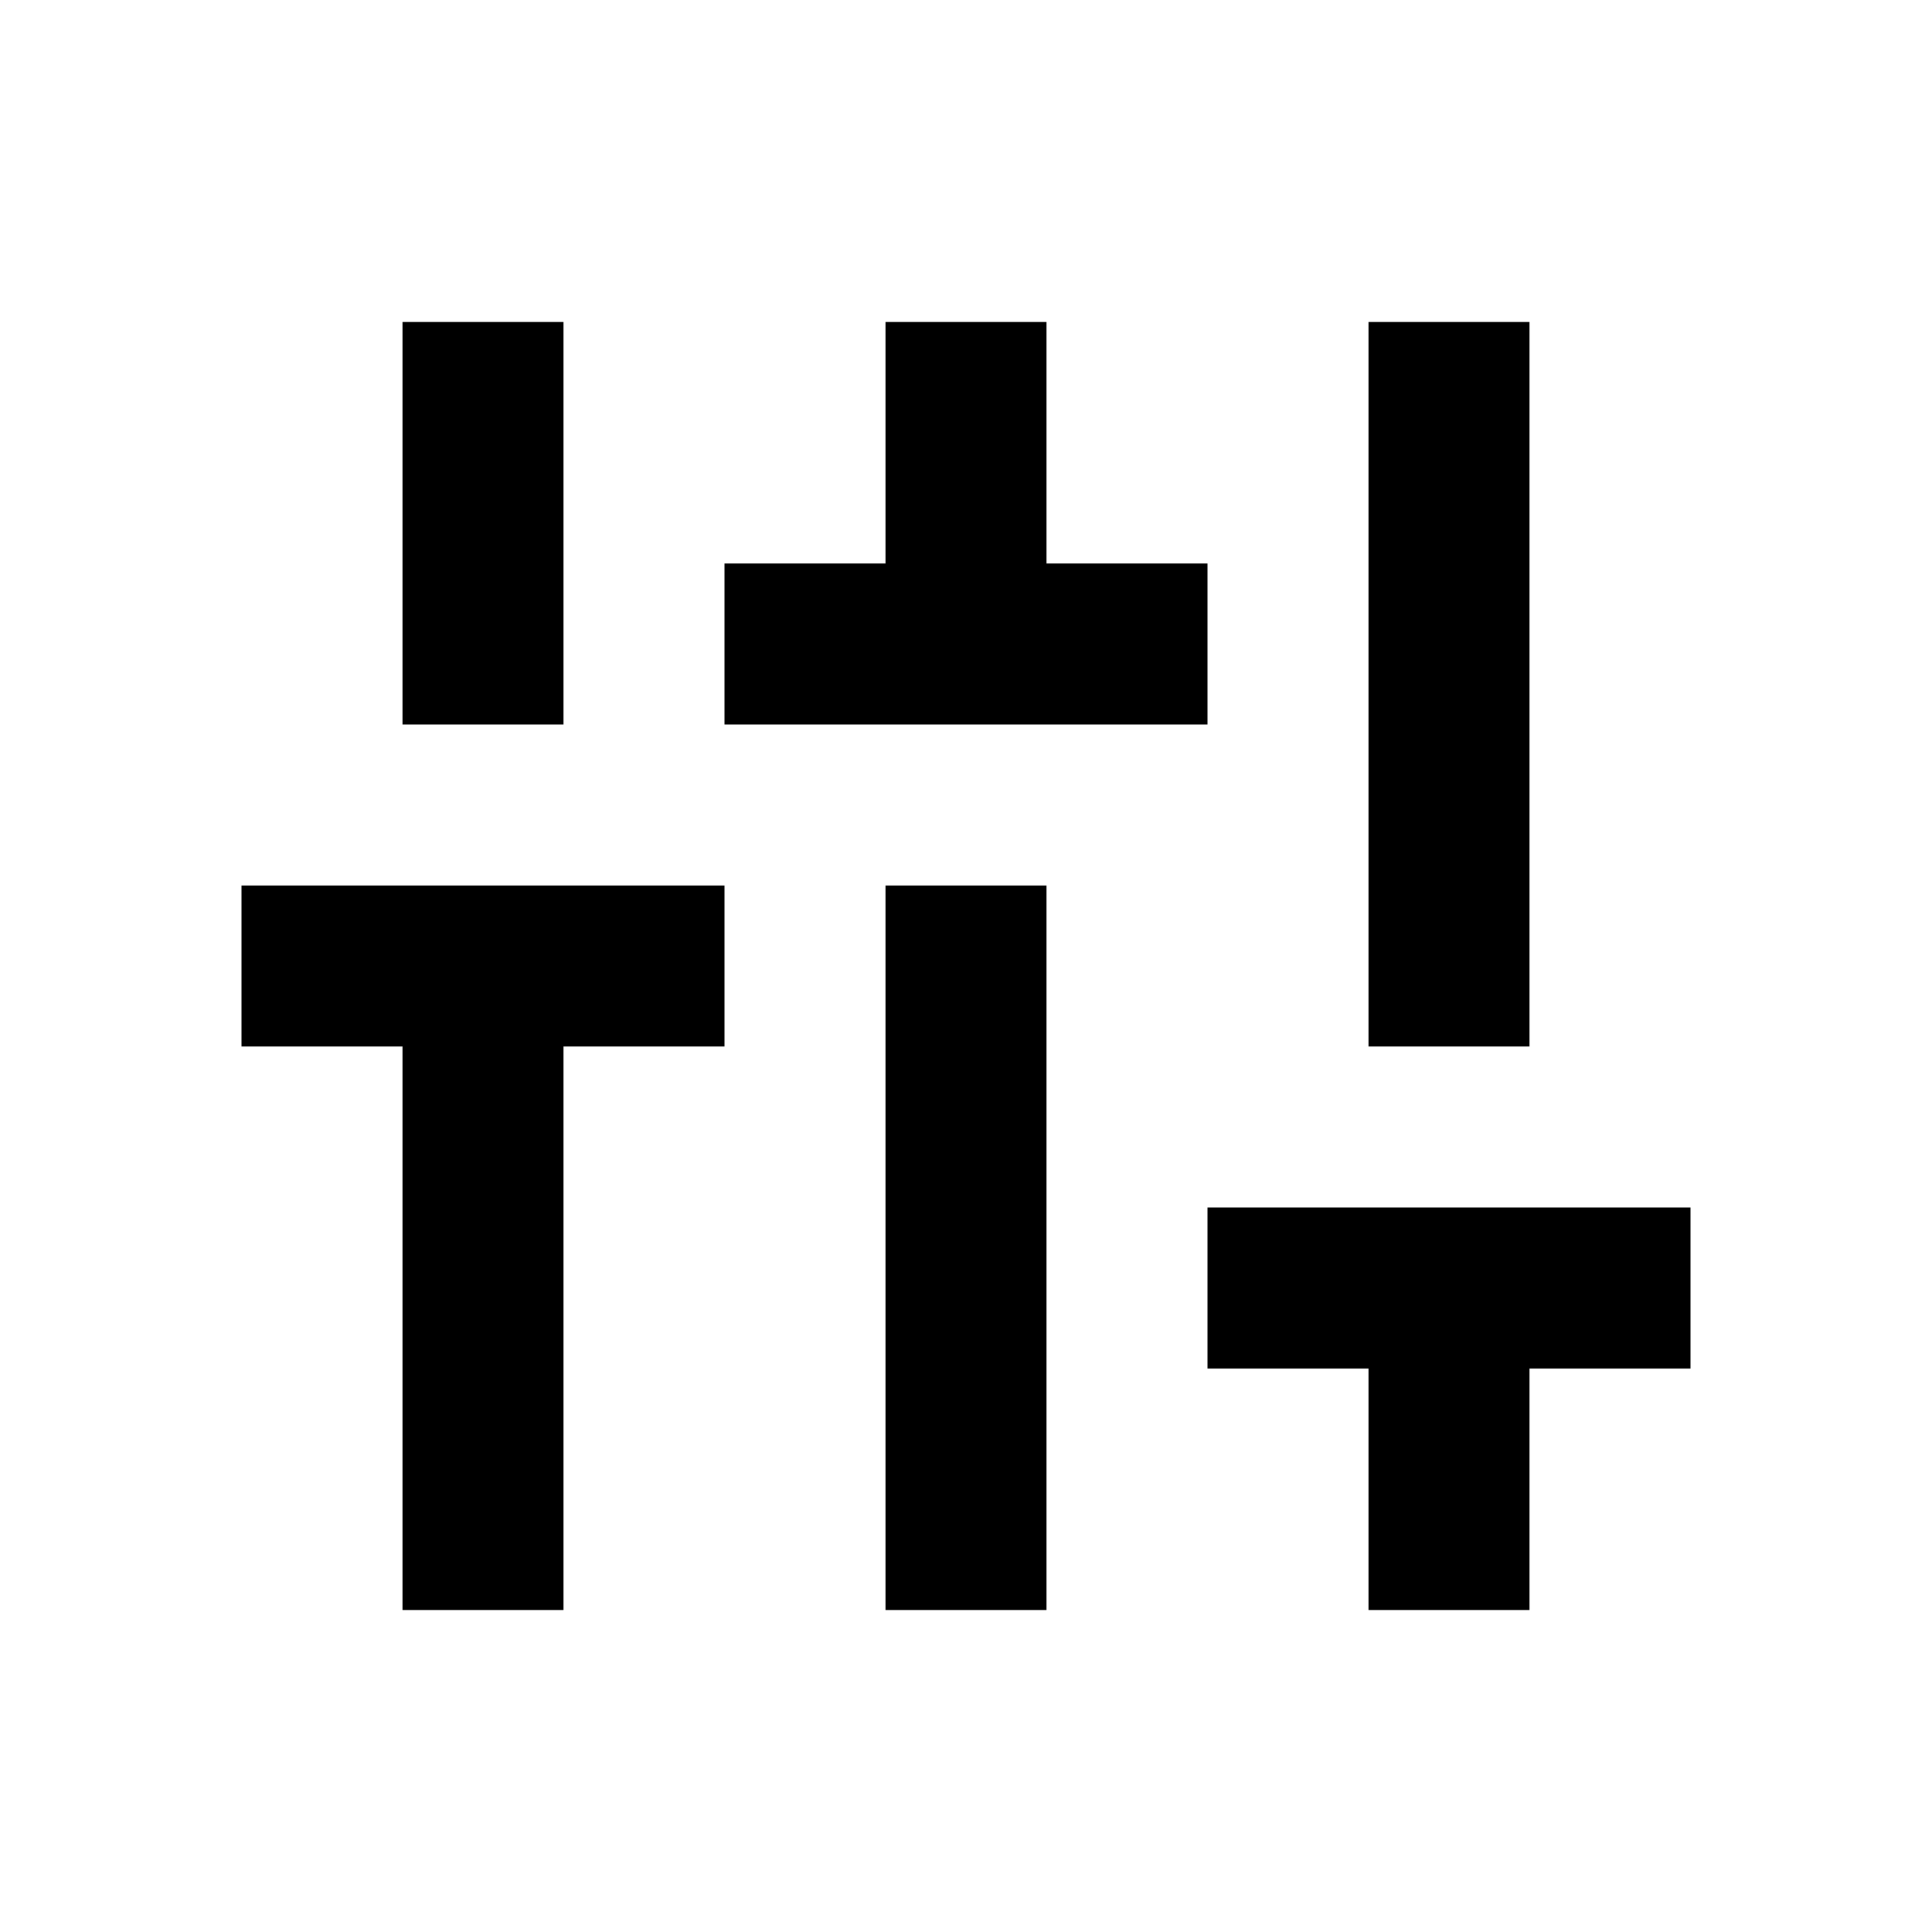
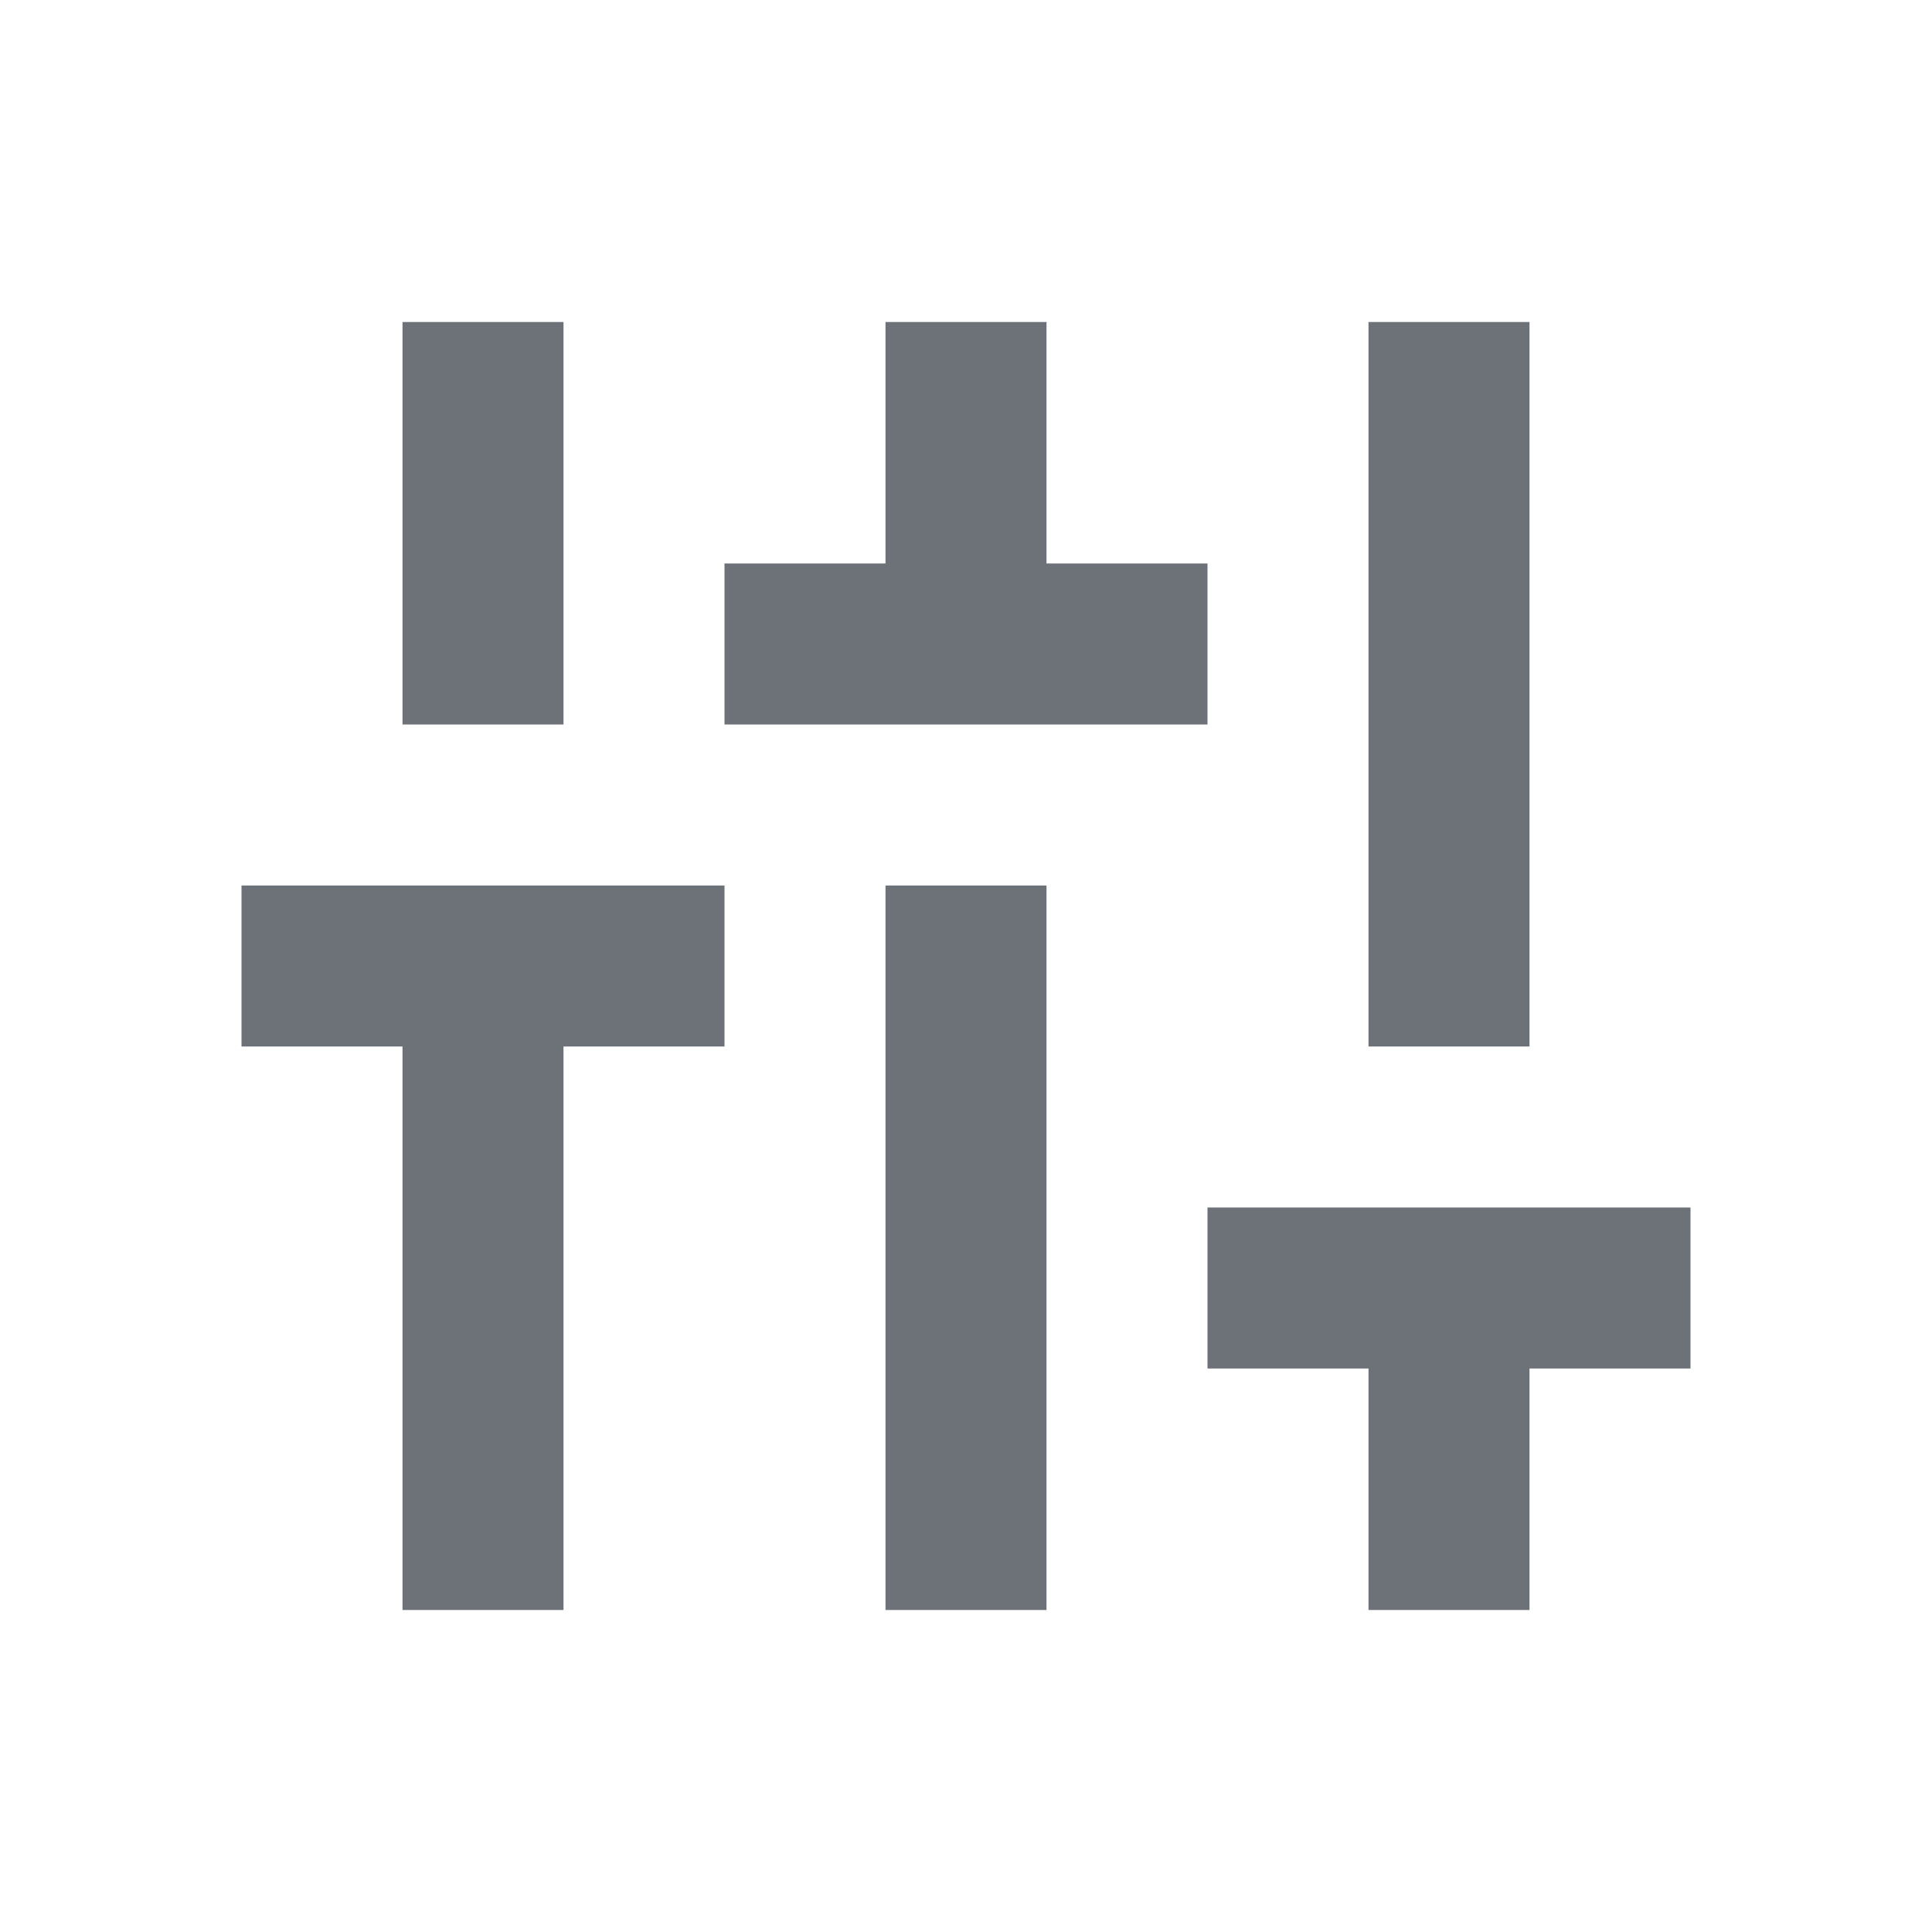
- <svg xmlns="http://www.w3.org/2000/svg" height="24" viewBox="0 -960 960 960" width="24">
-   <path d="M200-160v-280h-80v-80h240v80h-80v280h-80Zm0-440v-200h80v200h-80Zm160 0v-80h80v-120h80v120h80v80H360Zm80 440v-360h80v360h-80Zm240 0v-120h-80v-80h240v80h-80v120h-80Zm0-280v-360h80v360h-80Z" />
+ <svg xmlns="http://www.w3.org/2000/svg" height="20" viewBox="0 -960 960 960" width="20">
+   <path fill="#6d7178" d="M200-160v-280h-80v-80h240v80h-80v280h-80Zm0-440v-200h80v200h-80Zm160 0v-80h80v-120h80v120h80v80H360Zm80 440v-360h80v360h-80Zm240 0v-120h-80v-80h240v80h-80v120h-80Zm0-280v-360h80v360h-80Z" />
</svg>
